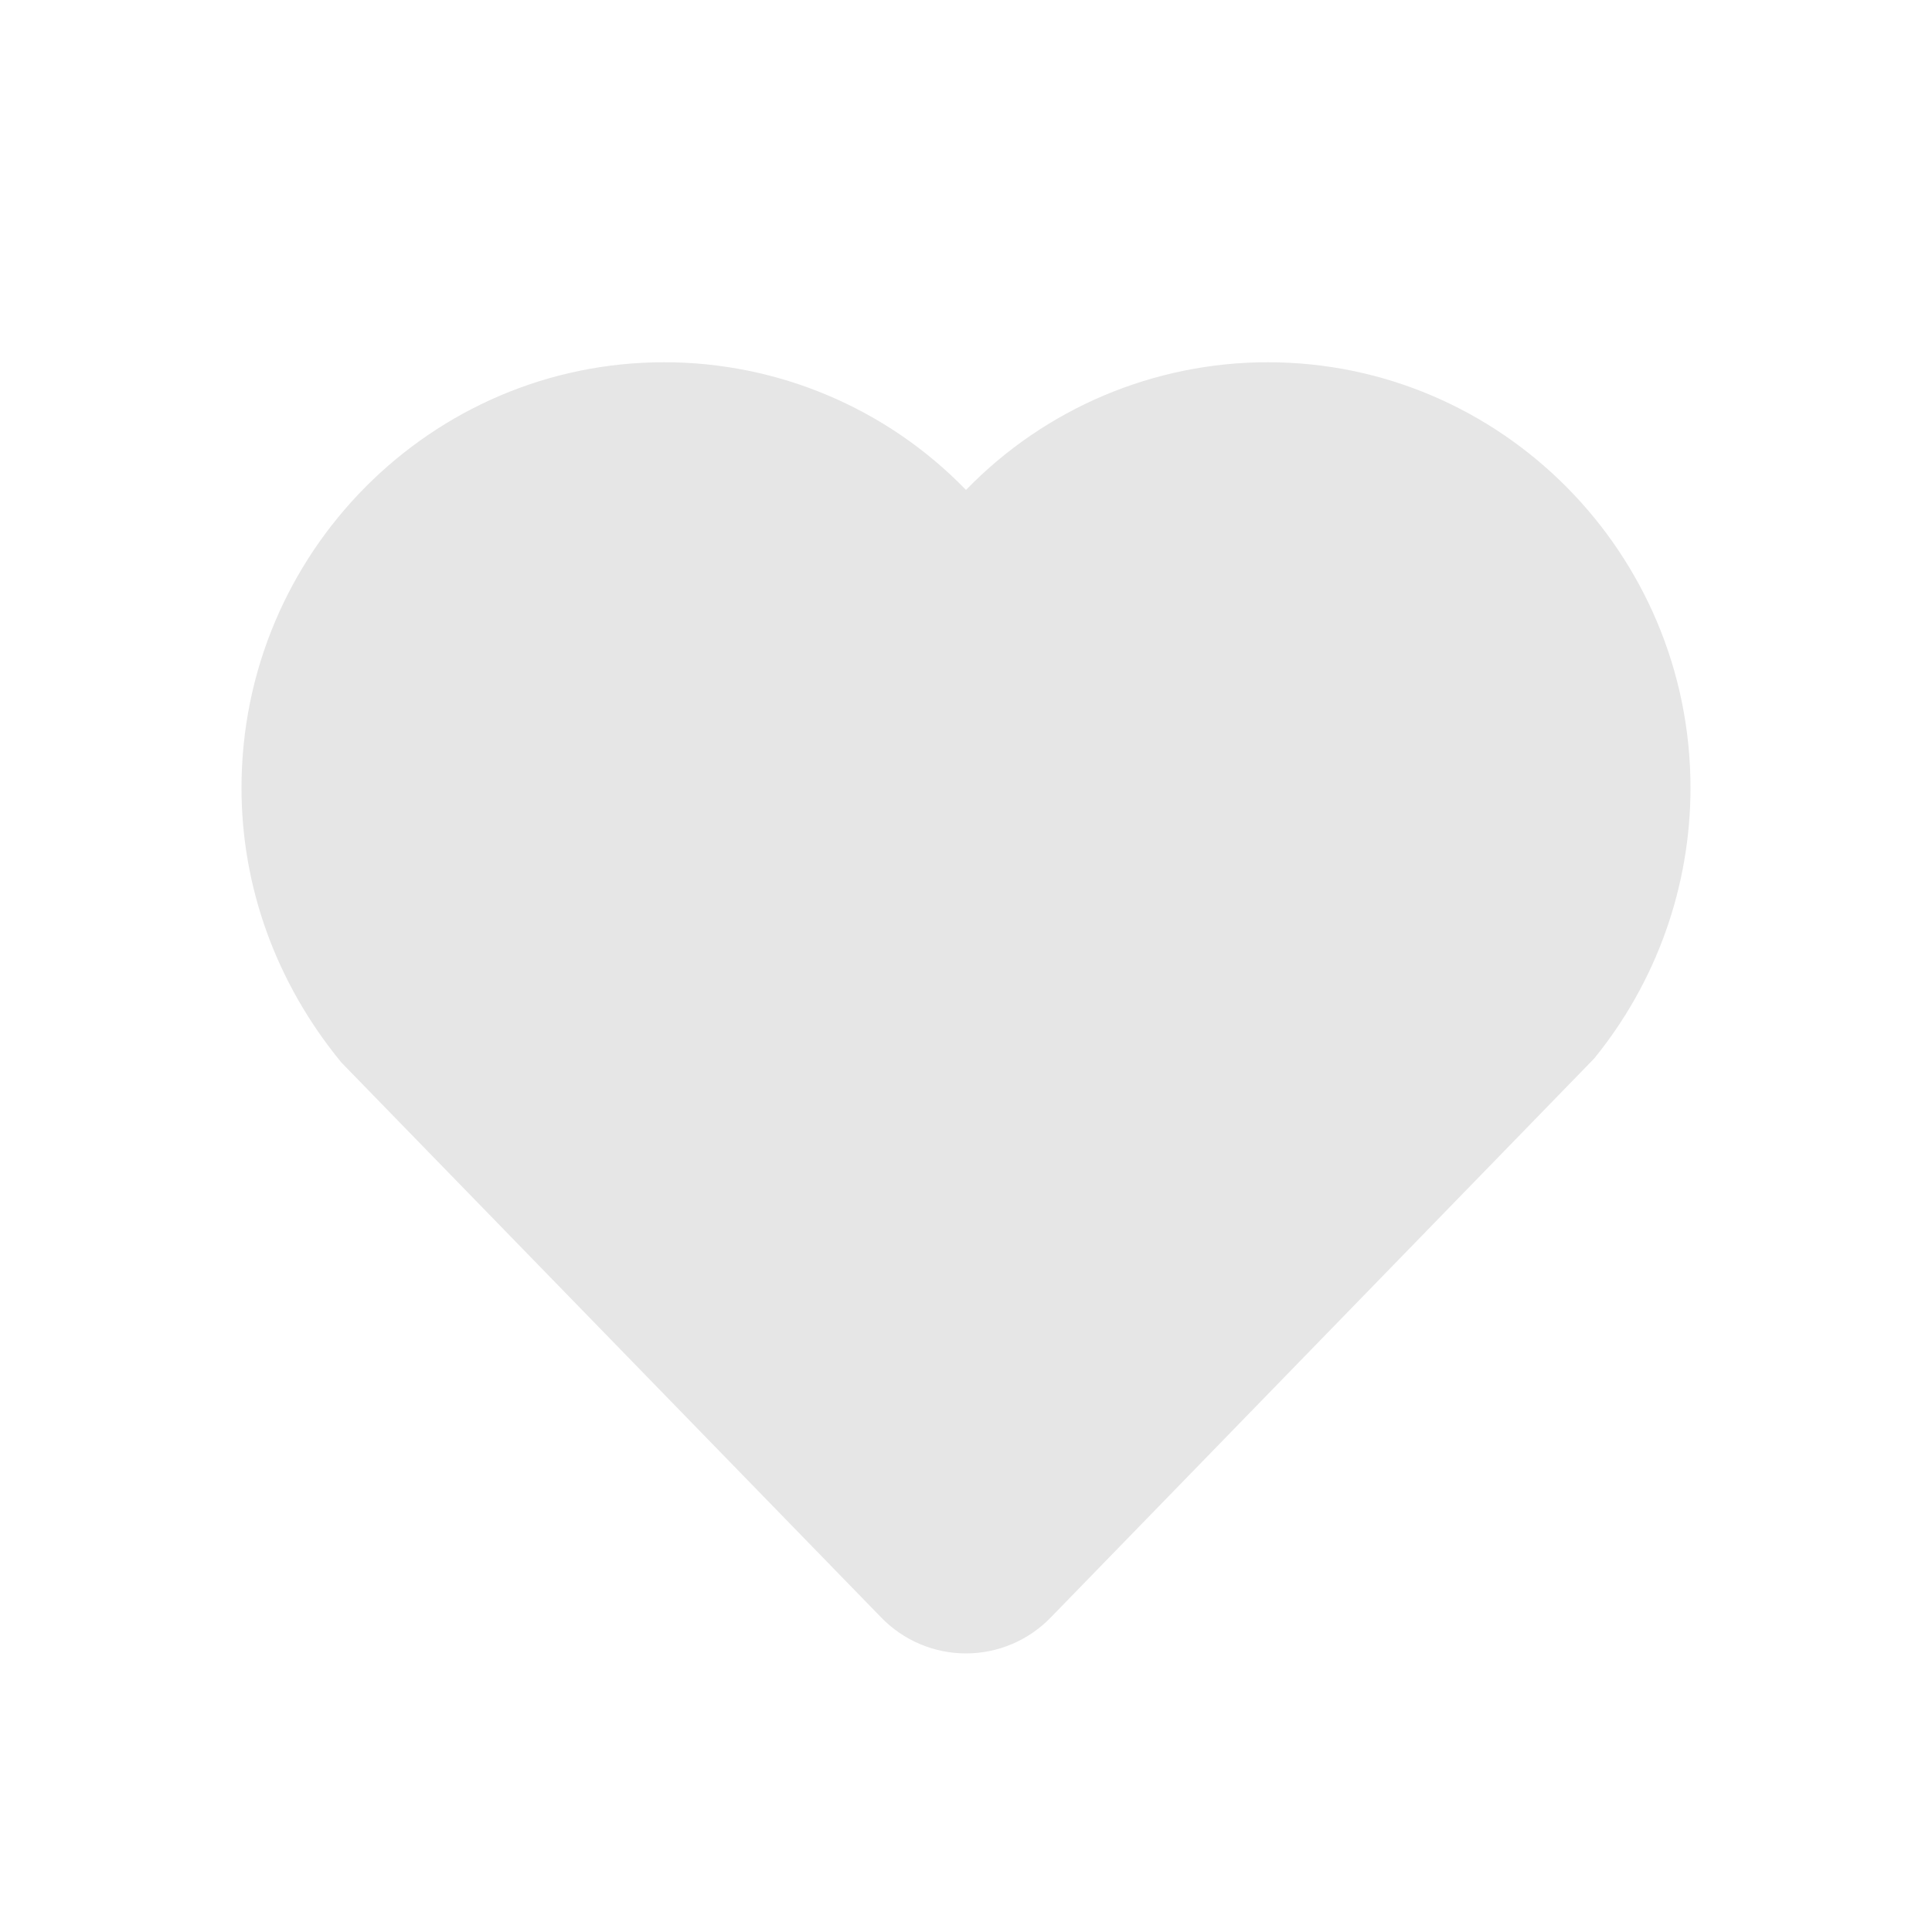
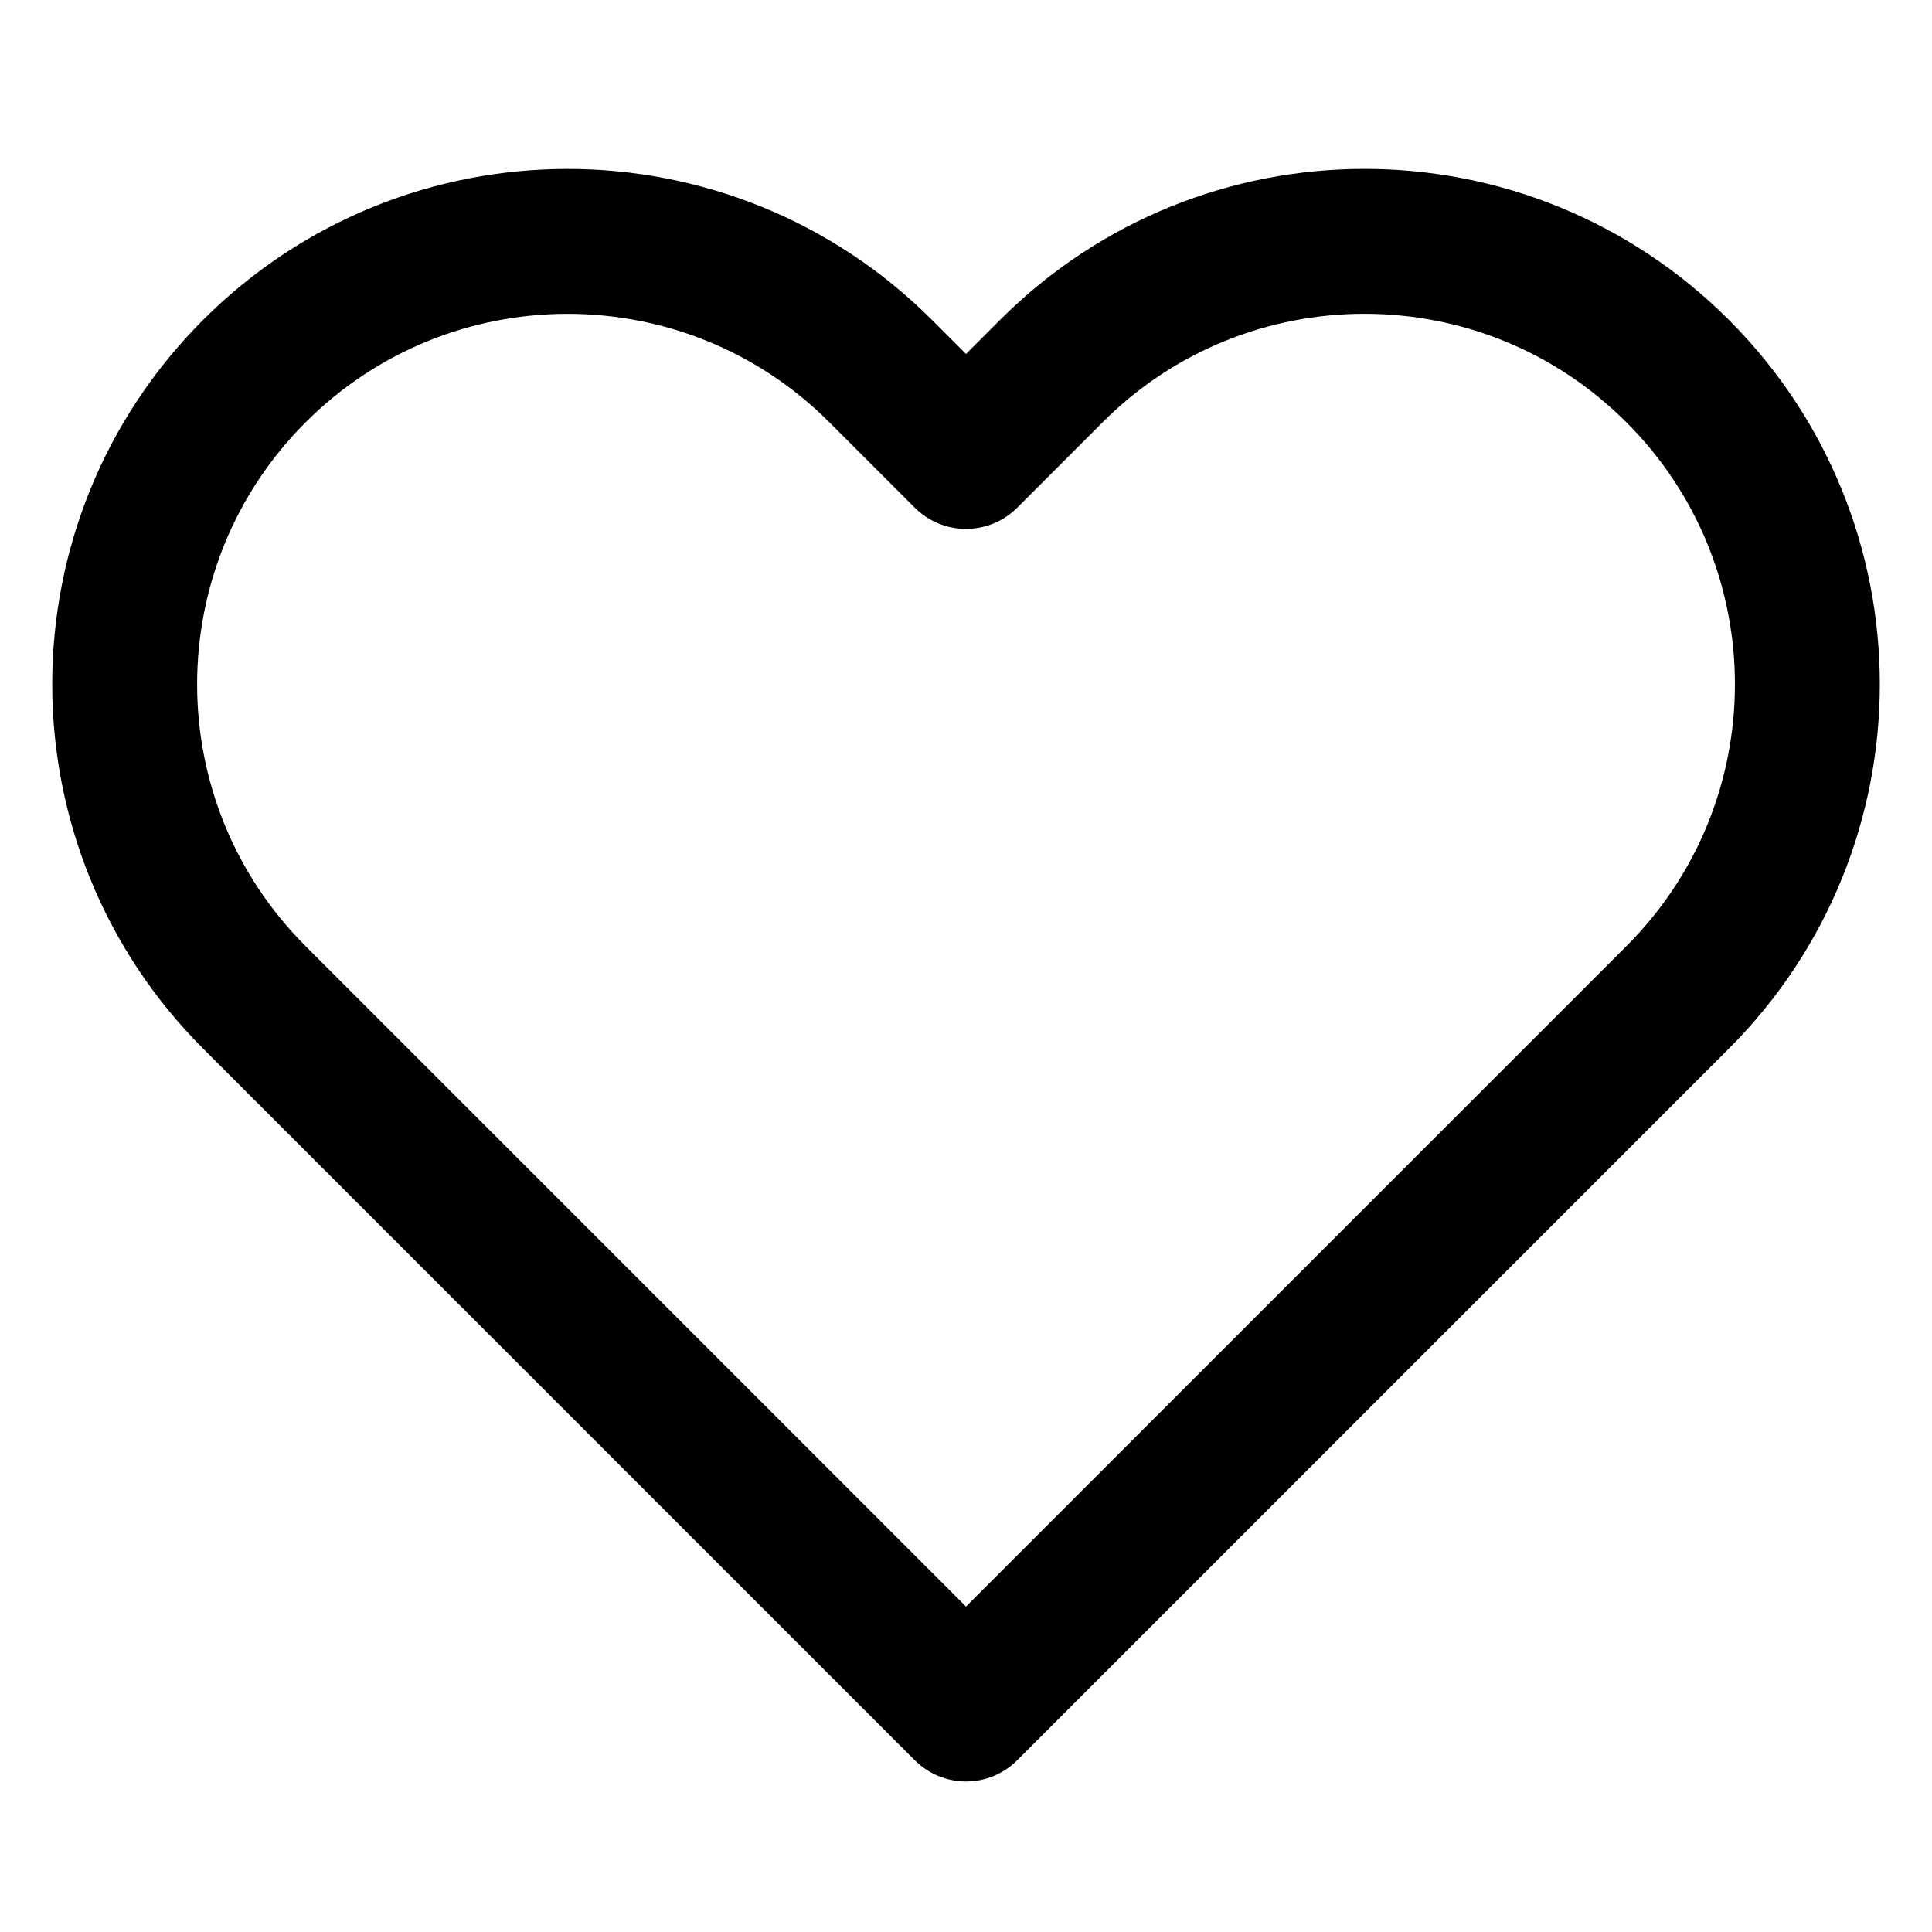
- <svg xmlns="http://www.w3.org/2000/svg" t="1781812801600" class="icon" viewBox="0 0 1024 1024" version="1.1" p-id="10793" width="48" height="48">
-   <path d="M672 192a222.72 222.72 0 0 0-160 67.68A222.592 222.592 0 0 0 352 192c-123.52 0-224 101.184-224 225.6 0 52.256 18.144 103.2 52.928 145.536l285.952 293.984a62.528 62.528 0 0 0 90.208 0l287.808-296.032A227.136 227.136 0 0 0 896 417.6C896 293.184 795.52 192 672 192" fill="#e6e6e6" p-id="10794" />
+ <svg xmlns="http://www.w3.org/2000/svg" viewBox="0 0 24 24" fill="none" stroke="currentColor" stroke-width="1.8" stroke-linecap="round" stroke-linejoin="round">
+   <path d="M20.84 4.61a5.5 5.5 0 0 0-7.78 0L12 5.67l-1.06-1.06a5.5 5.5 0 0 0-7.78 7.78l1.06 1.06L12 21.23l7.78-7.78 1.06-1.06a5.5 5.5 0 0 0 0-7.78z" />
</svg>
